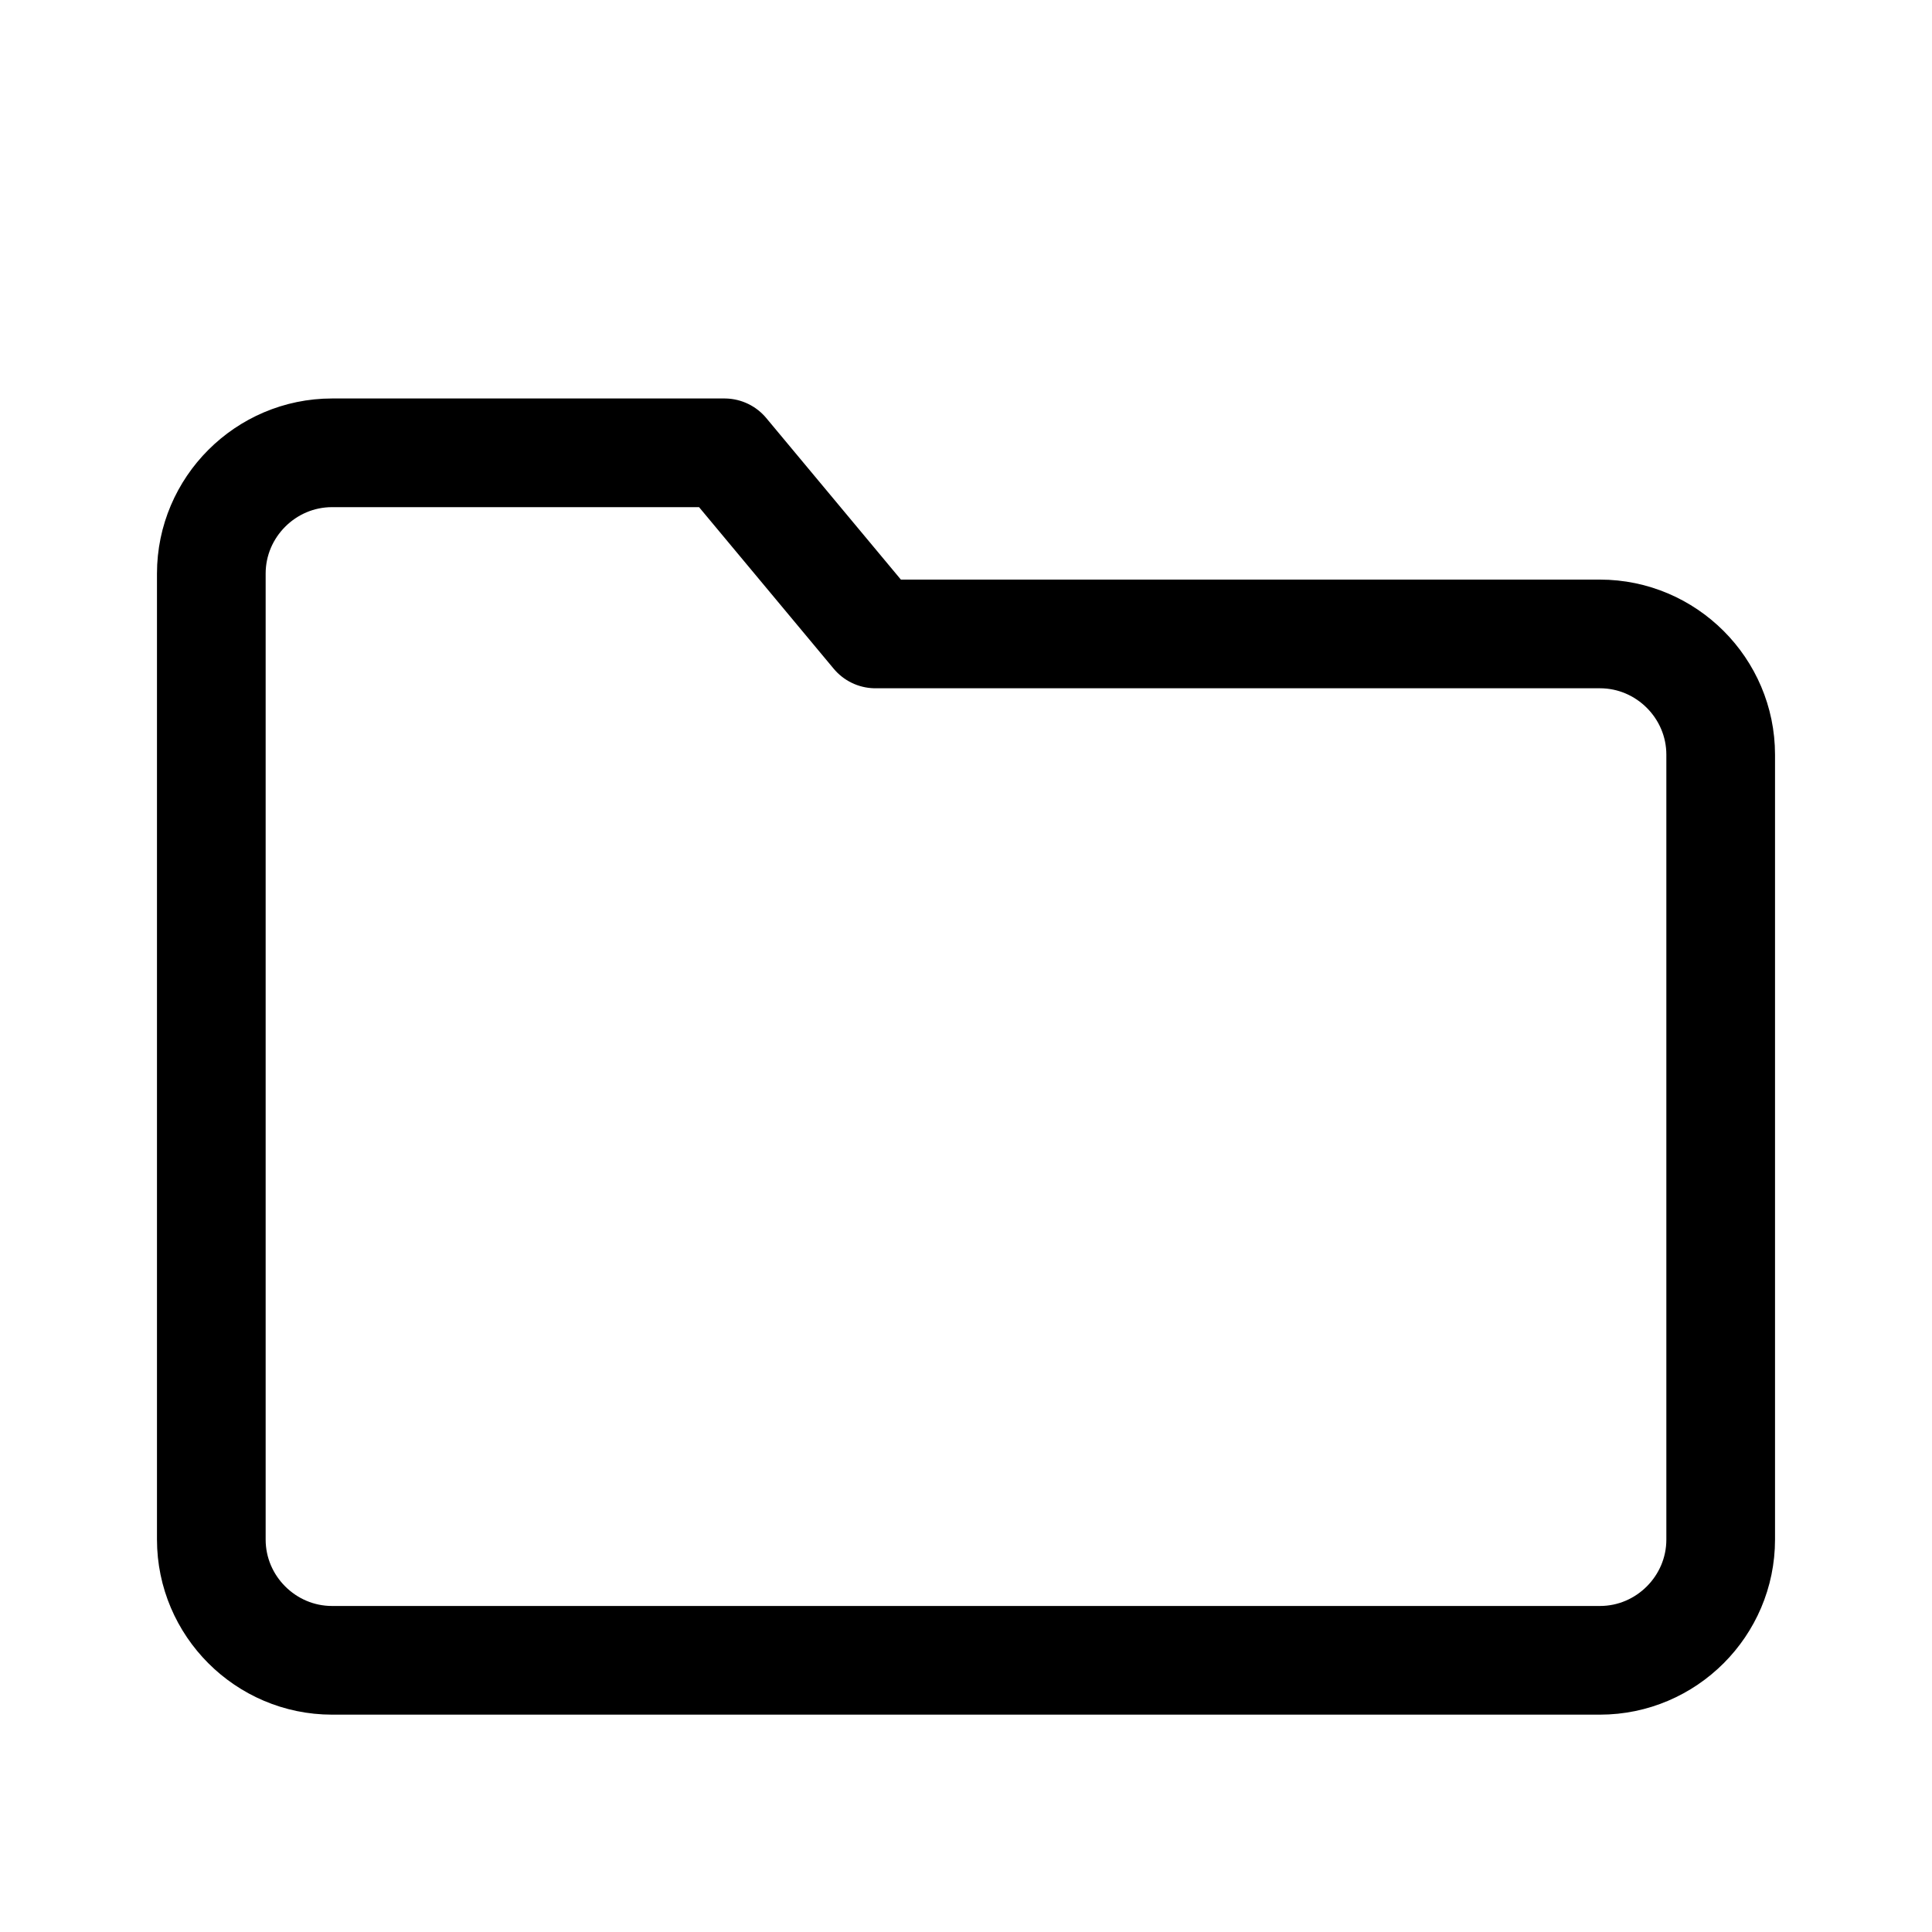
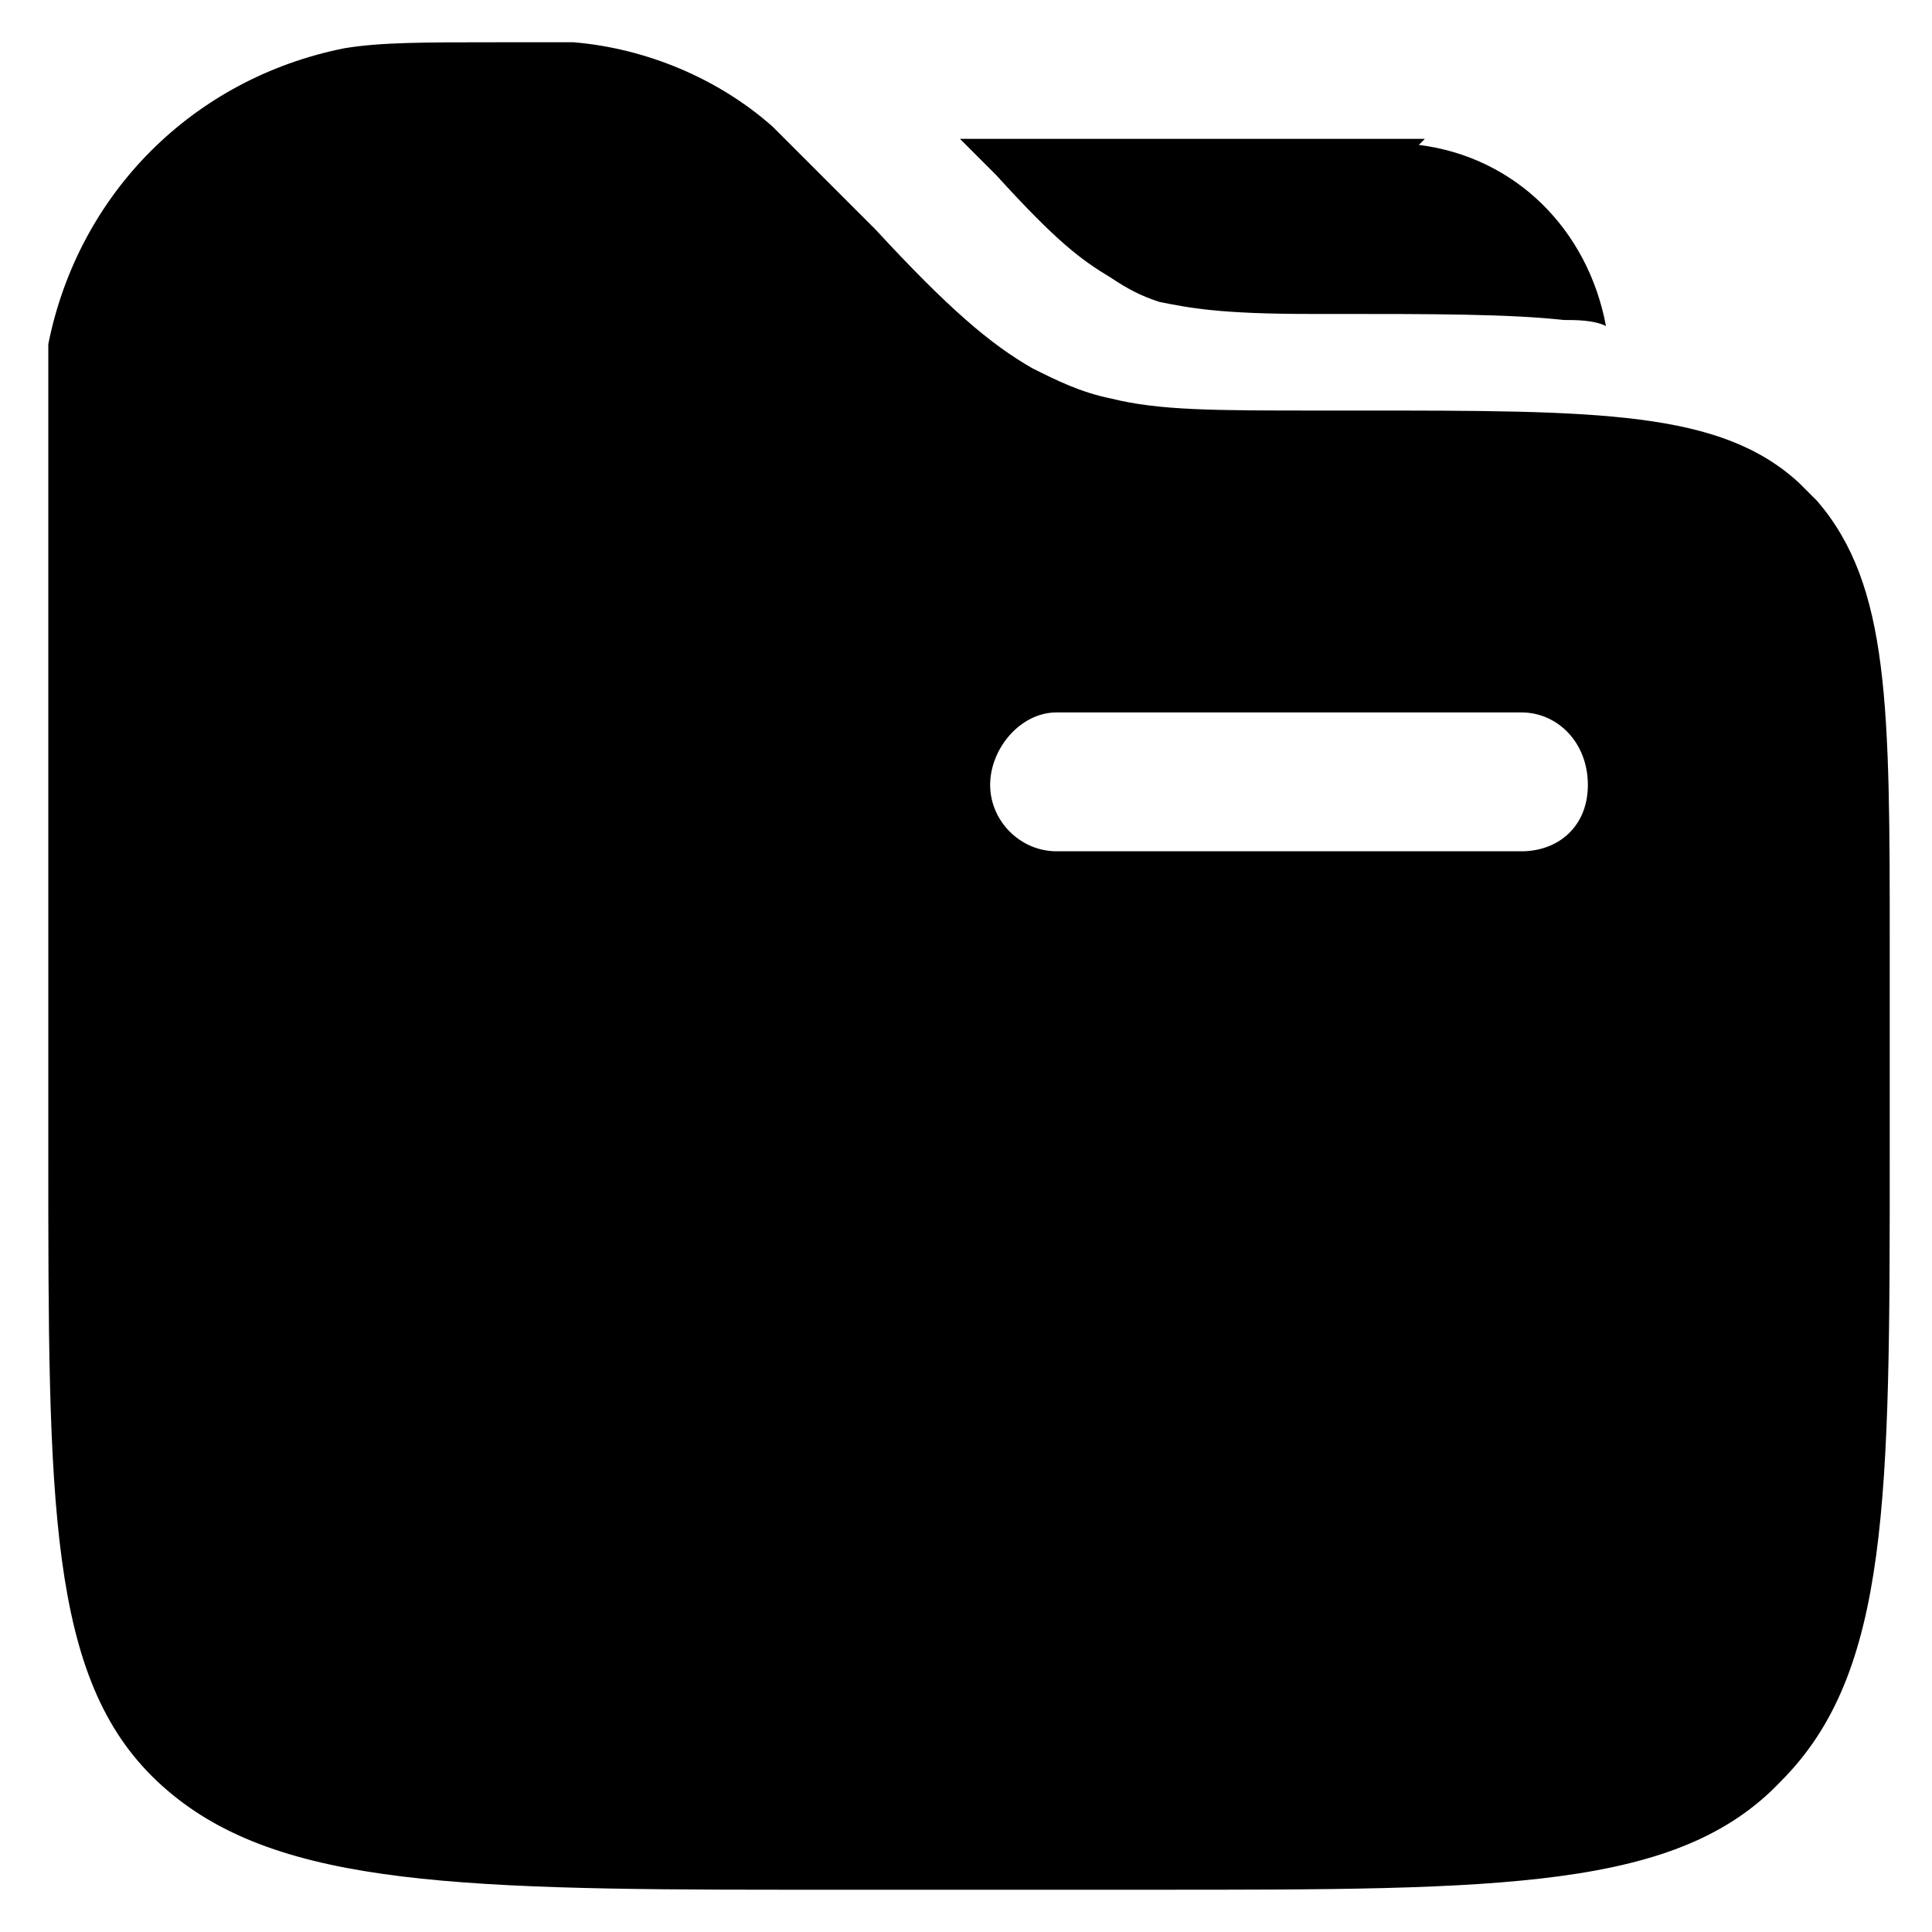
- <svg xmlns="http://www.w3.org/2000/svg" id="_圖層_1" data-name="圖層 1" viewBox="0 0 32 32">
-   <defs>
-     <style>
-       .cls-1 {
-         fill: none;
-         stroke: #000;
-         stroke-linecap: round;
-         stroke-linejoin: round;
-         stroke-width: 1.8px;
-       }
-     </style>
-   </defs>
-   <path class="cls-1" d="M3.5,9.5c0-1.1.9-2,2-2h6.5l2.5,3h12c1.1,0,2,.9,2,2v13c0,1.1-.9,2-2,2H5.5c-1.1,0-2-.9-2-2v-16Z" />
+ <svg xmlns="http://www.w3.org/2000/svg" id="_圖層_1" data-name="圖層_1" version="1.1" viewBox="0 0 32 32">
+   <path d="M30.1,8.3c-.1-.1-.2-.2-.3-.3-1.3-1.2-3.3-1.2-7.3-1.2h-.6c-1.8,0-2.7,0-3.5-.2-.5-.1-.9-.3-1.3-.5-.7-.4-1.4-1-2.6-2.3l-.9-.9c-.4-.4-.6-.6-.8-.8-.9-.8-2.1-1.3-3.3-1.4-.3,0-.6,0-1.2,0-1.3,0-2,0-2.6.1C3.2,1.3,1.3,3.2.8,5.7c0,.6,0,1.2,0,2.6v10.8c0,5.8,0,8.7,1.8,10.4s4.7,1.8,10.4,1.8h6.1c5.8,0,8.7,0,10.4-1.8,1.8-1.8,1.8-4.7,1.8-10.4v-3.4c0-4,0-6-1.2-7.4ZM25.2,14.1h-7.7c-.6,0-1.1-.5-1.1-1.1s.5-1.2,1.1-1.2h7.7c.6,0,1.1.5,1.1,1.2s-.5,1.1-1.1,1.1Z" />
+   <path d="M23.6,2.3c-.2,0-.5,0-1.1,0h-6.6l.6.6c1,1.1,1.4,1.4,1.9,1.7.3.2.5.3.8.4.5.1,1,.2,2.5.2h.5c1.5,0,2.8,0,3.7.1.2,0,.5,0,.7.1-.3-1.6-1.5-2.8-3.1-3Z" />
</svg>
